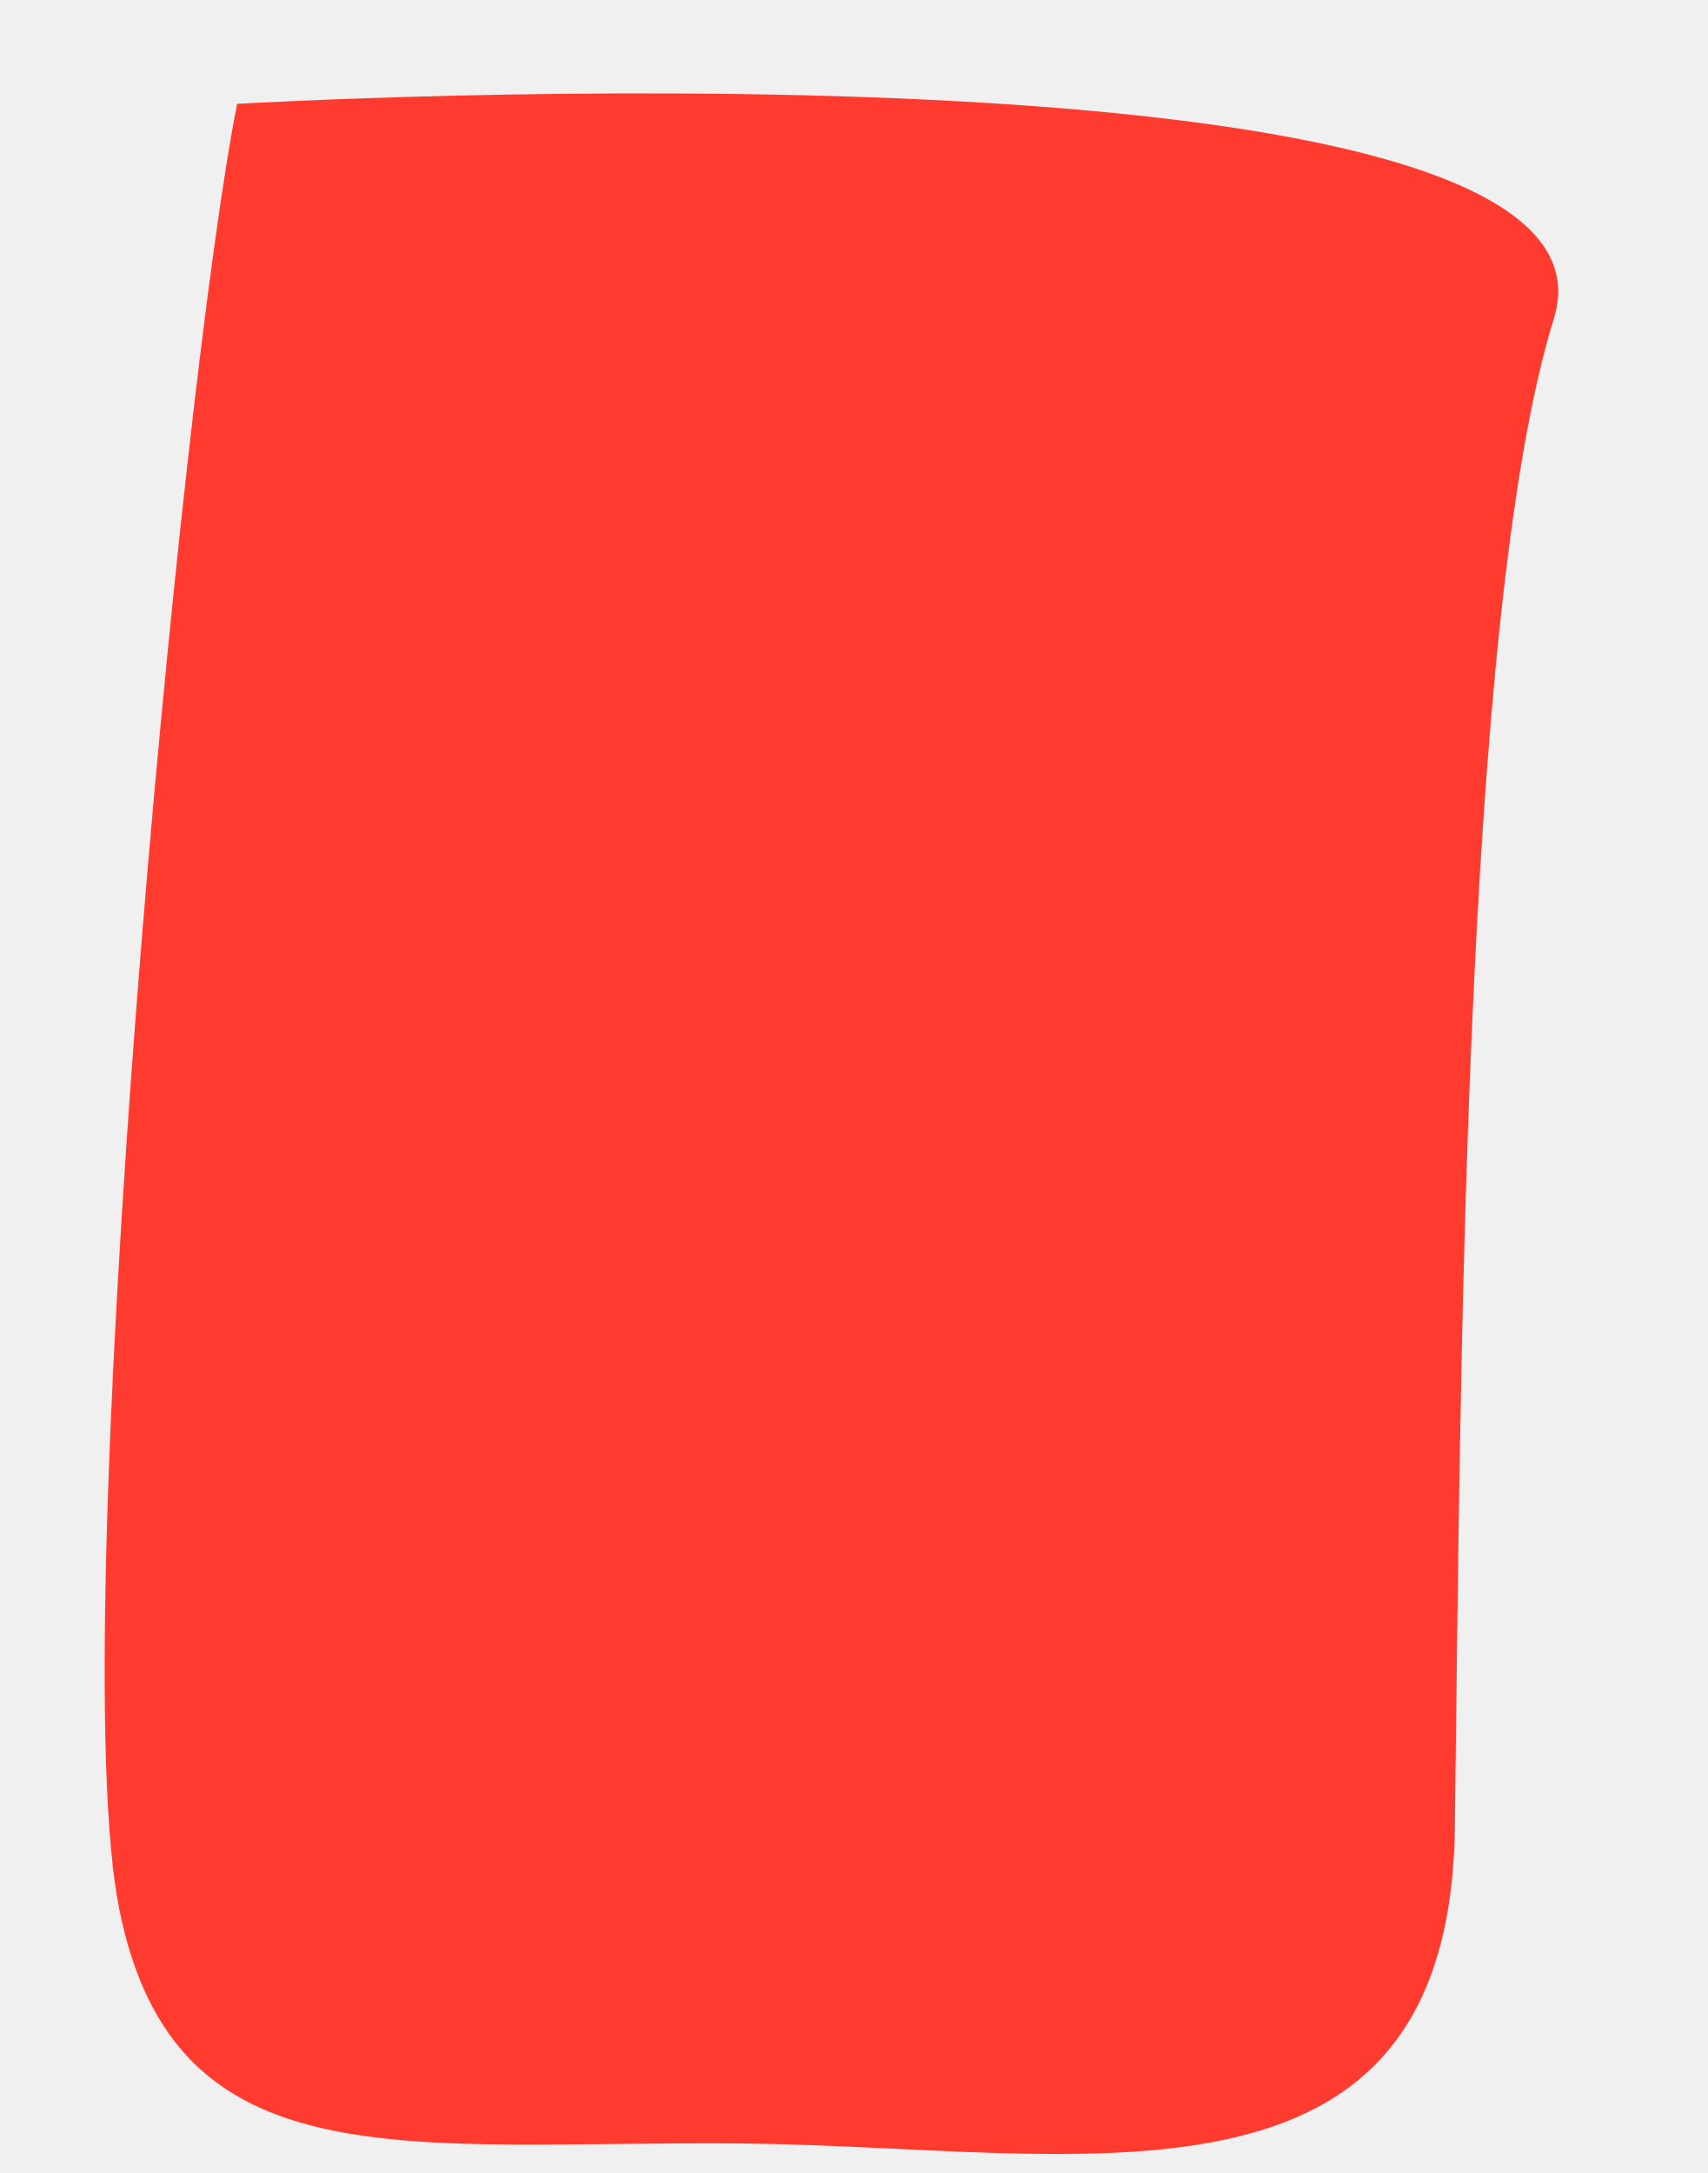
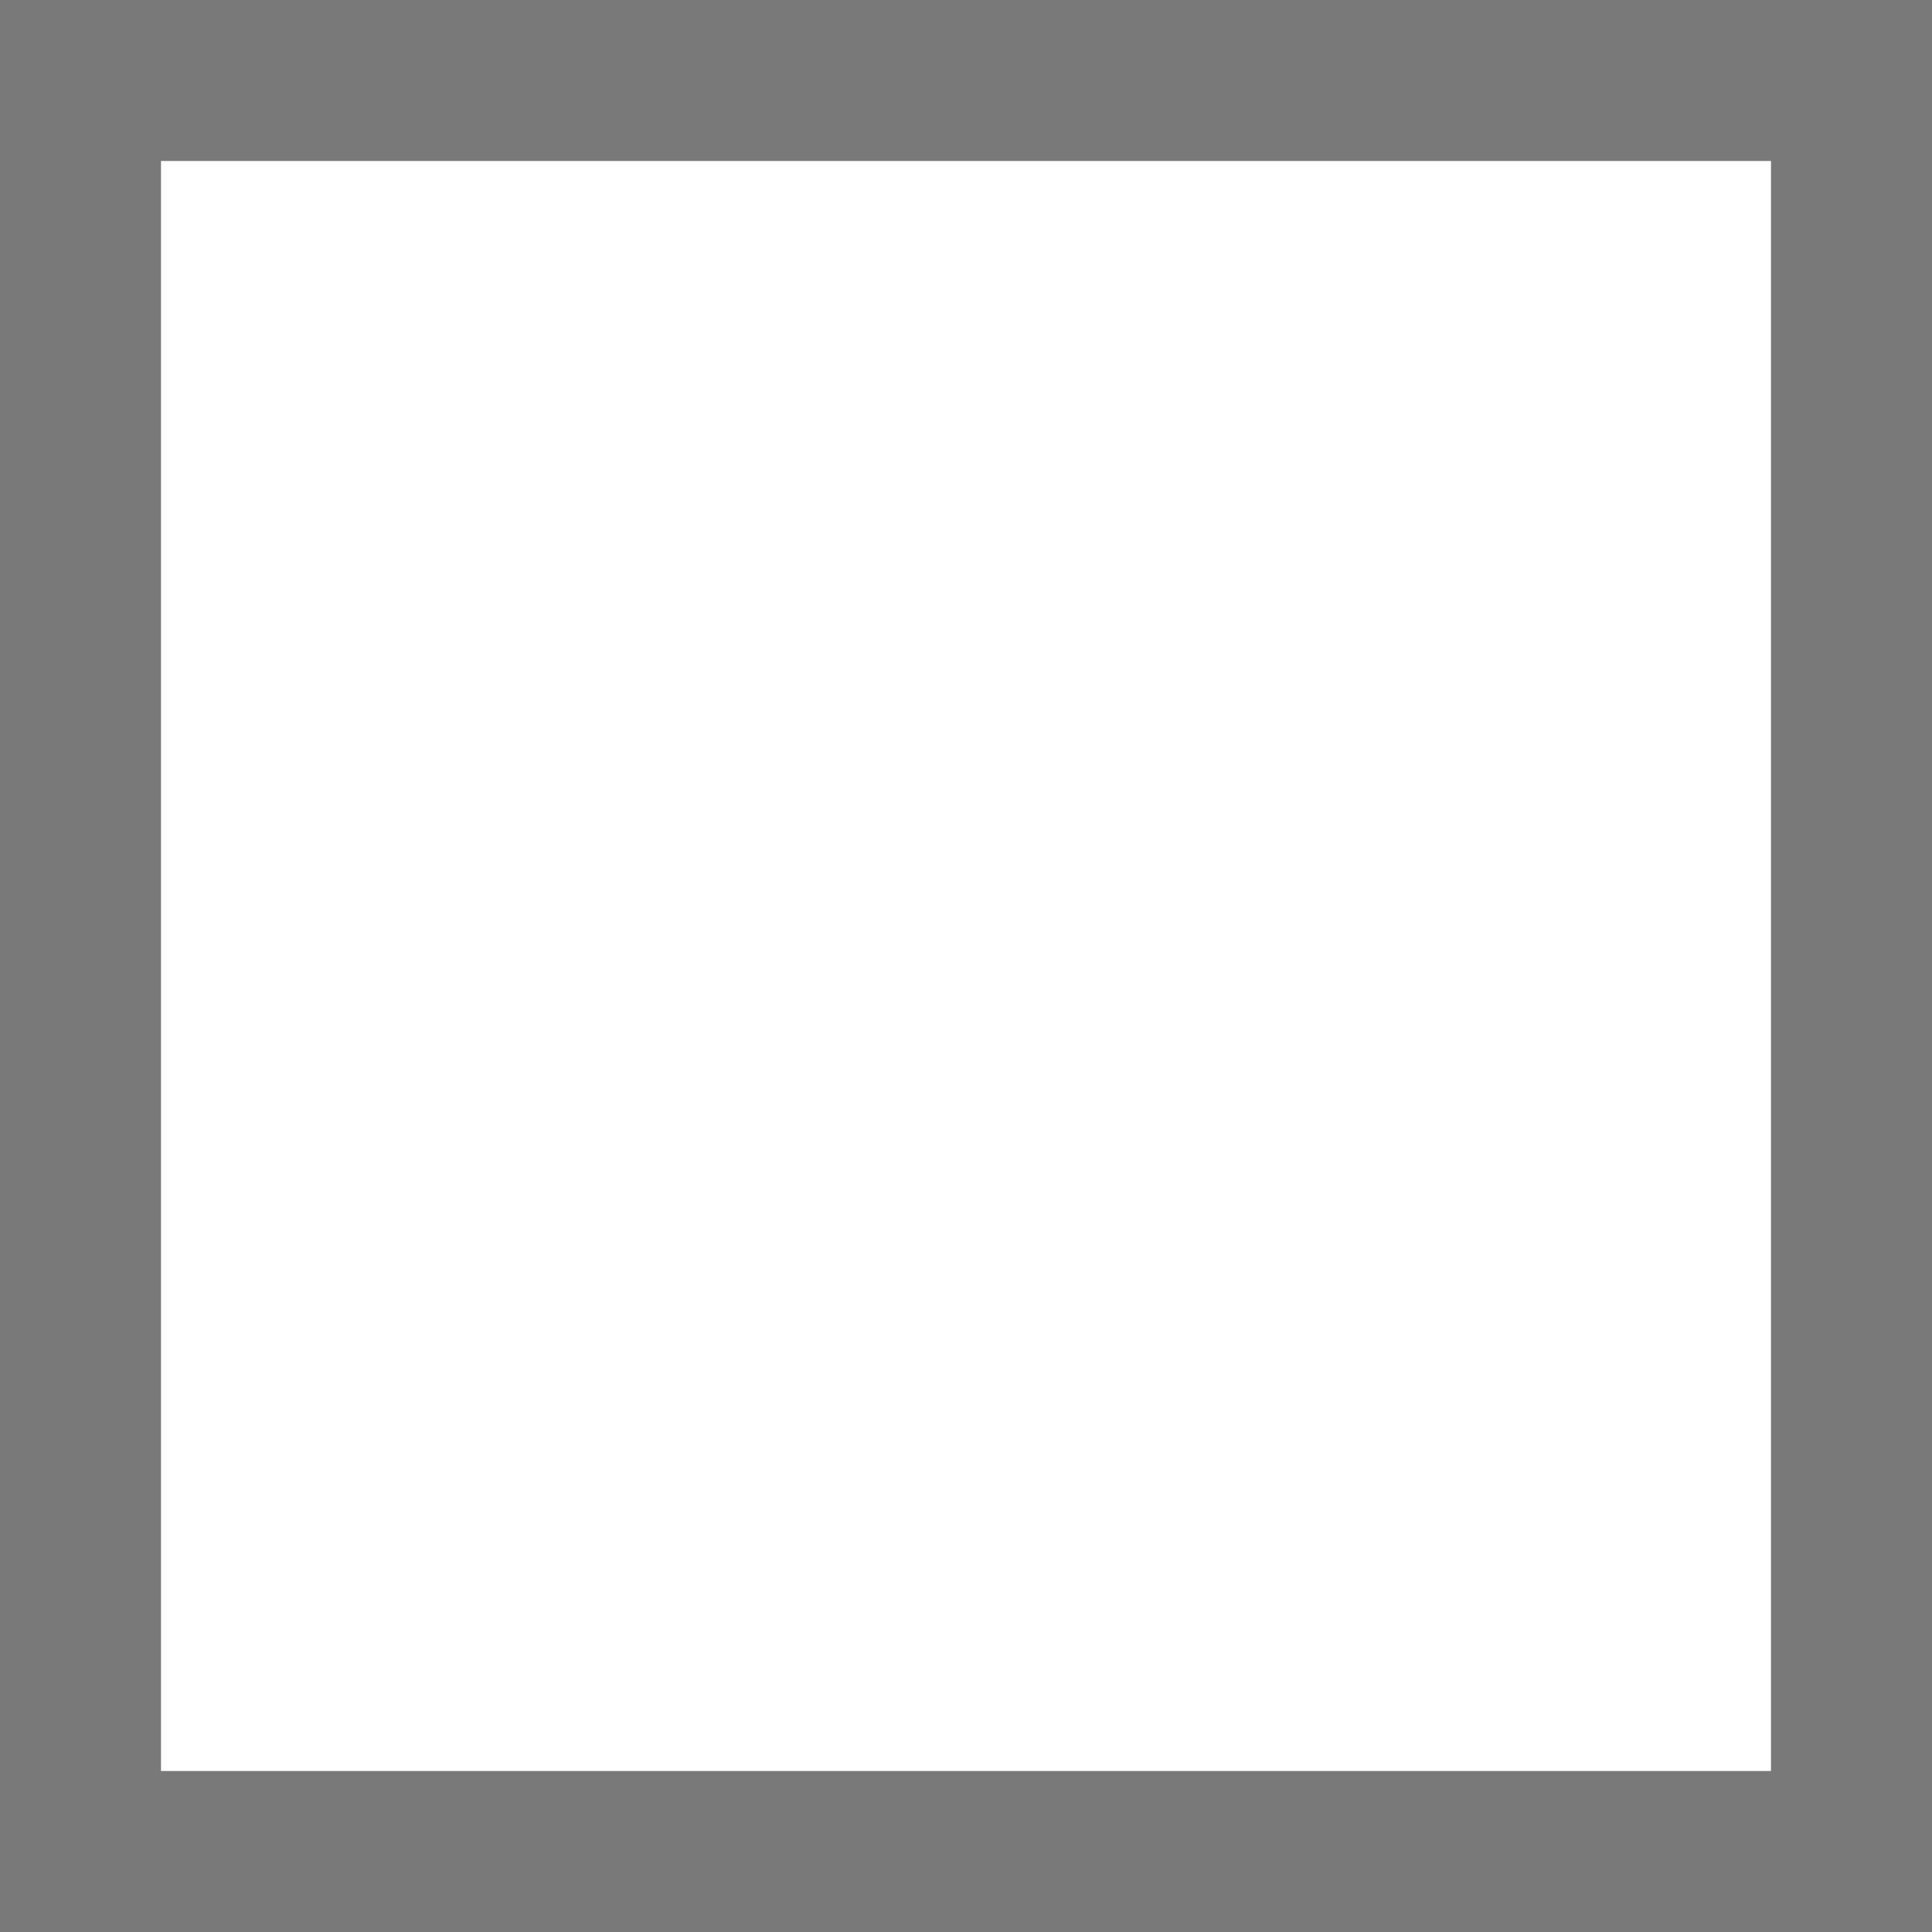
- <svg xmlns="http://www.w3.org/2000/svg" version="1.1" width="11px" height="14px">
-   <g transform="matrix(1 0 0 1 -2231 -1448 )">
-     <path d="M 10.011 2.052  C 10.606 0.139  1.528 0.669  1.528 0.669  C 1.169 2.461  0.41 10.507  0.768 12.298  C 1.126 14.09  2.631 13.789  4.795 13.81  C 6.959 13.832  9.338 14.405  9.373 11.775  C 9.409 9.146  9.416 3.965  10.011 2.052  Z " fill-rule="nonzero" fill="#ff3a2f" stroke="none" transform="matrix(1 0 0 1 2231 1448 )" />
-   </g>
+ <svg xmlns="http://www.w3.org/2000/svg" version="1.1" width="12px" height="12px" viewBox="6 477  12 12">
+   <path d="M 6.5 477.5  L 17.5 477.5  L 17.5 488.5  L 6.5 488.5  L 6.5 477.5  Z " fill-rule="nonzero" fill="#ffffff" stroke="none" />
+   <path d="M 6.5 477.5  L 17.5 477.5  L 17.5 488.5  L 6.5 488.5  L 6.5 477.5  Z " stroke-width="1" stroke="#797979" fill="none" />
</svg>
